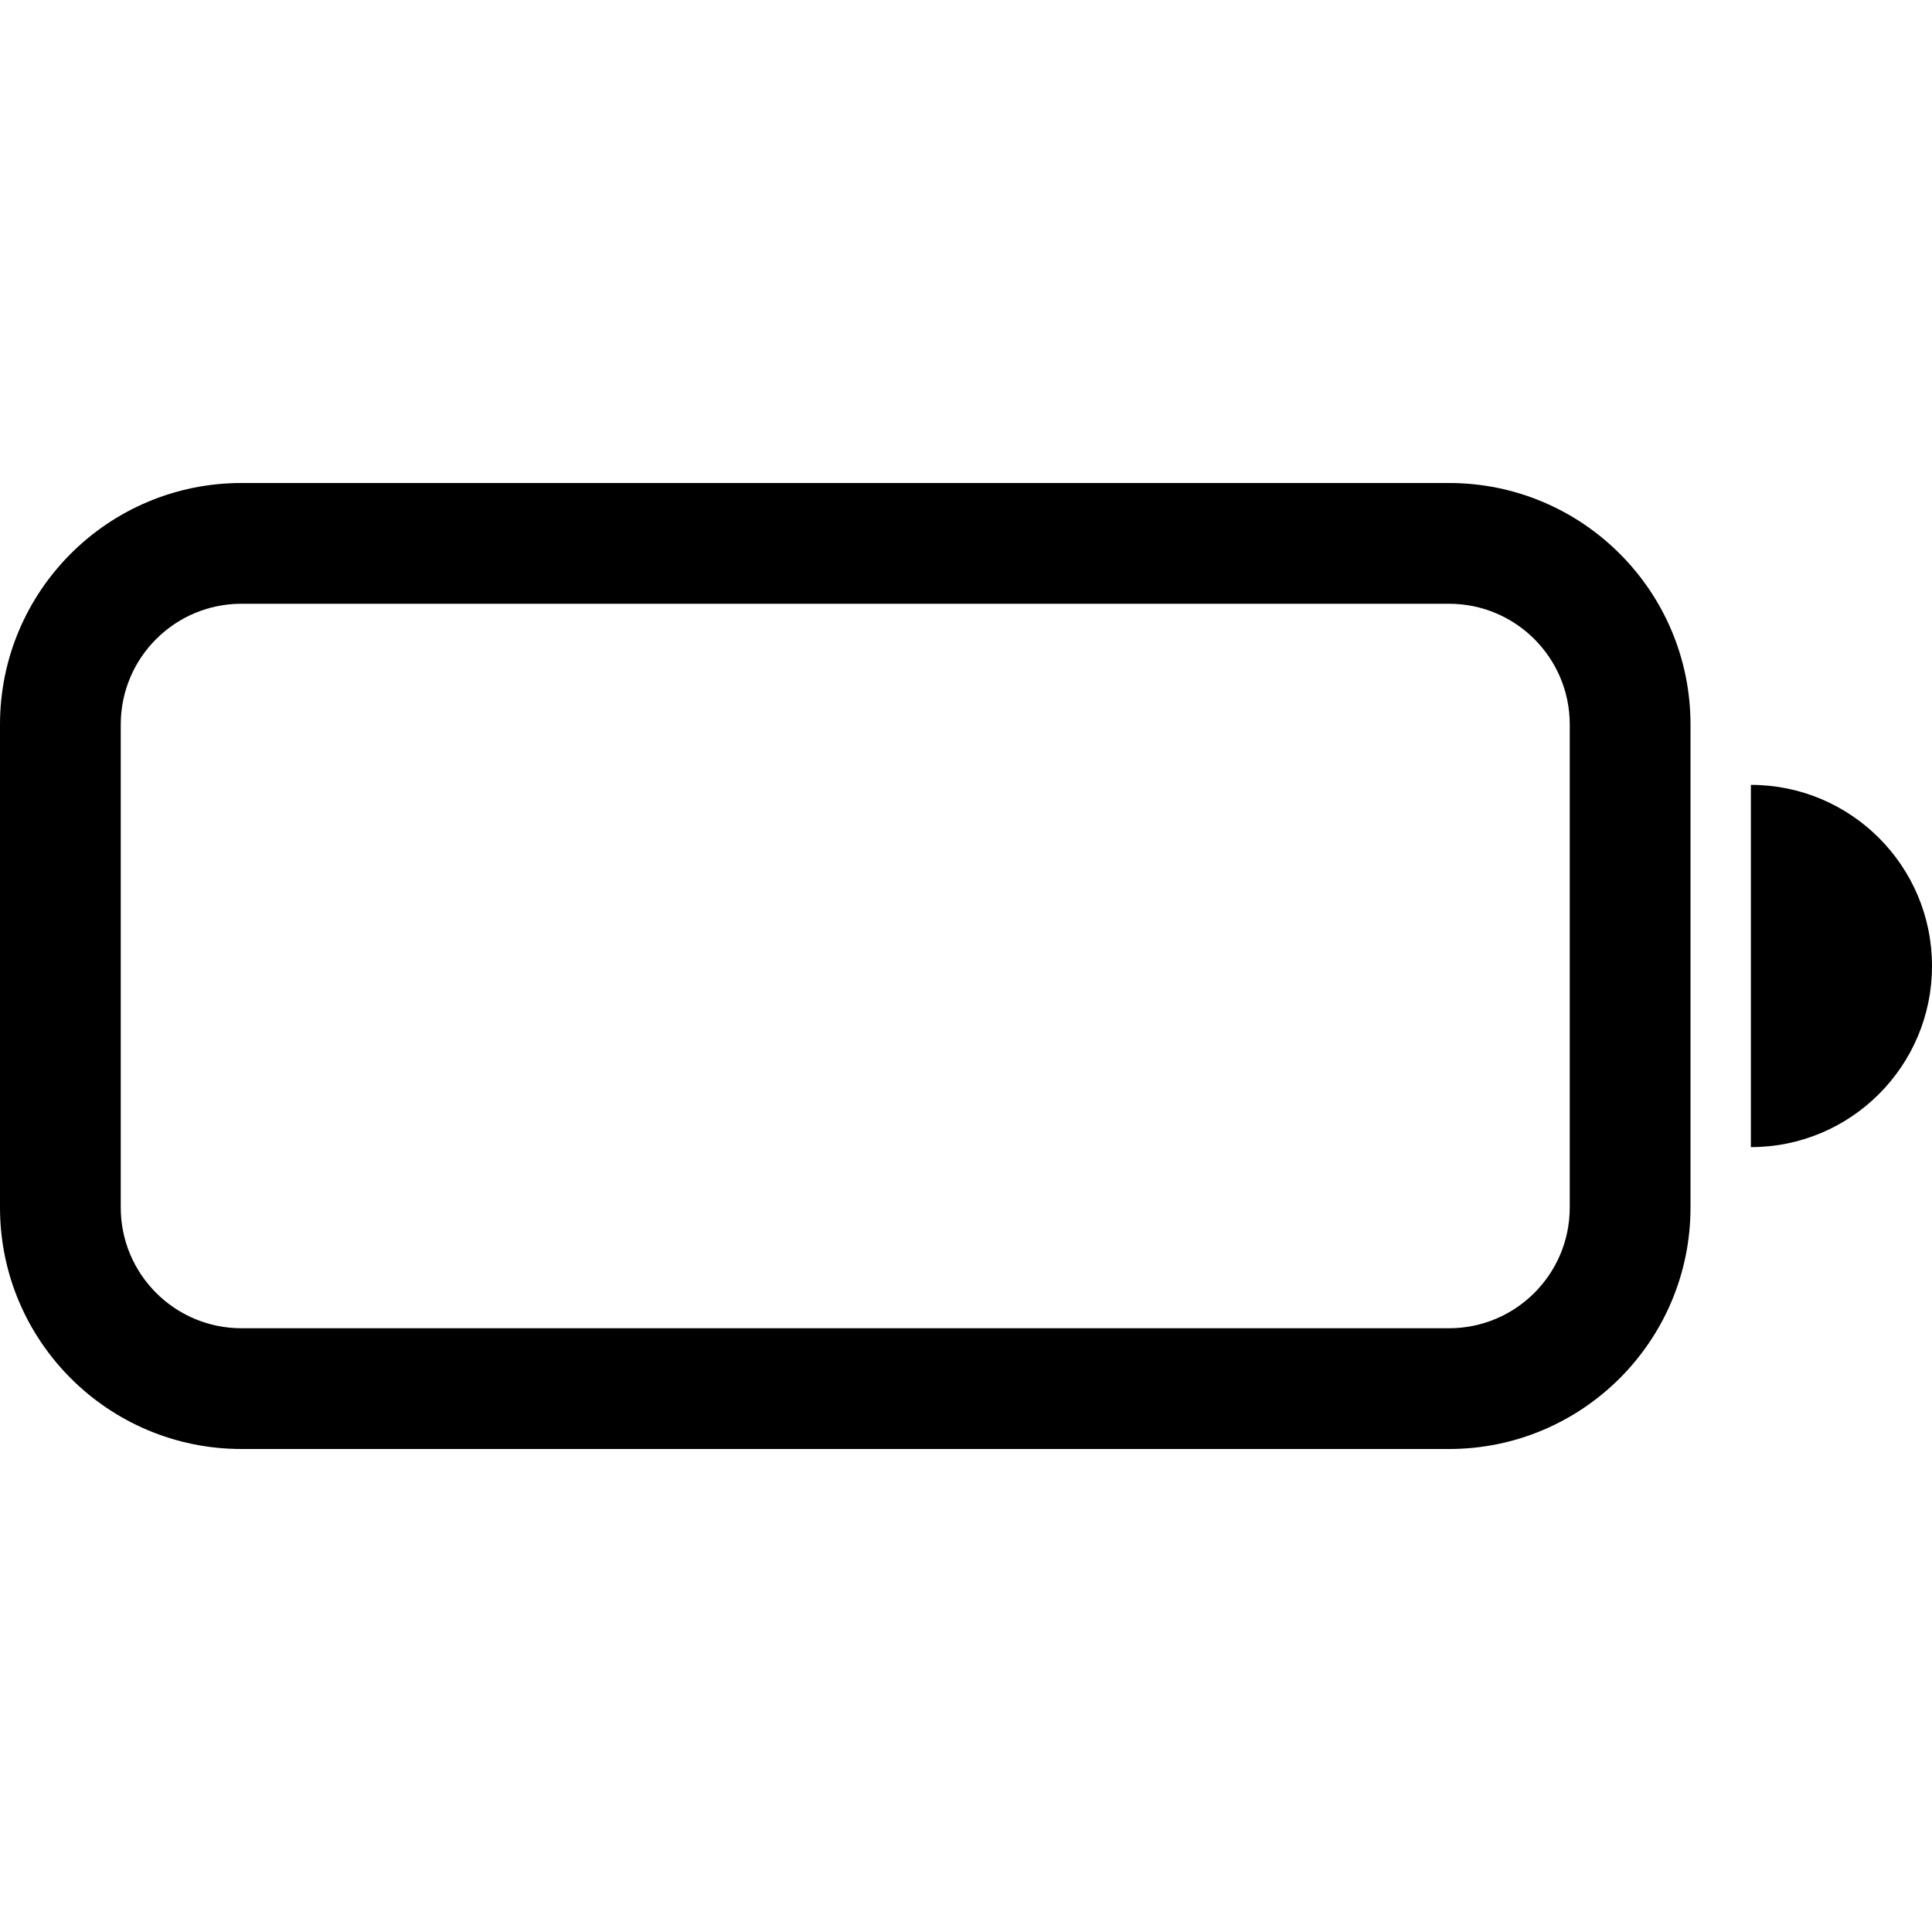
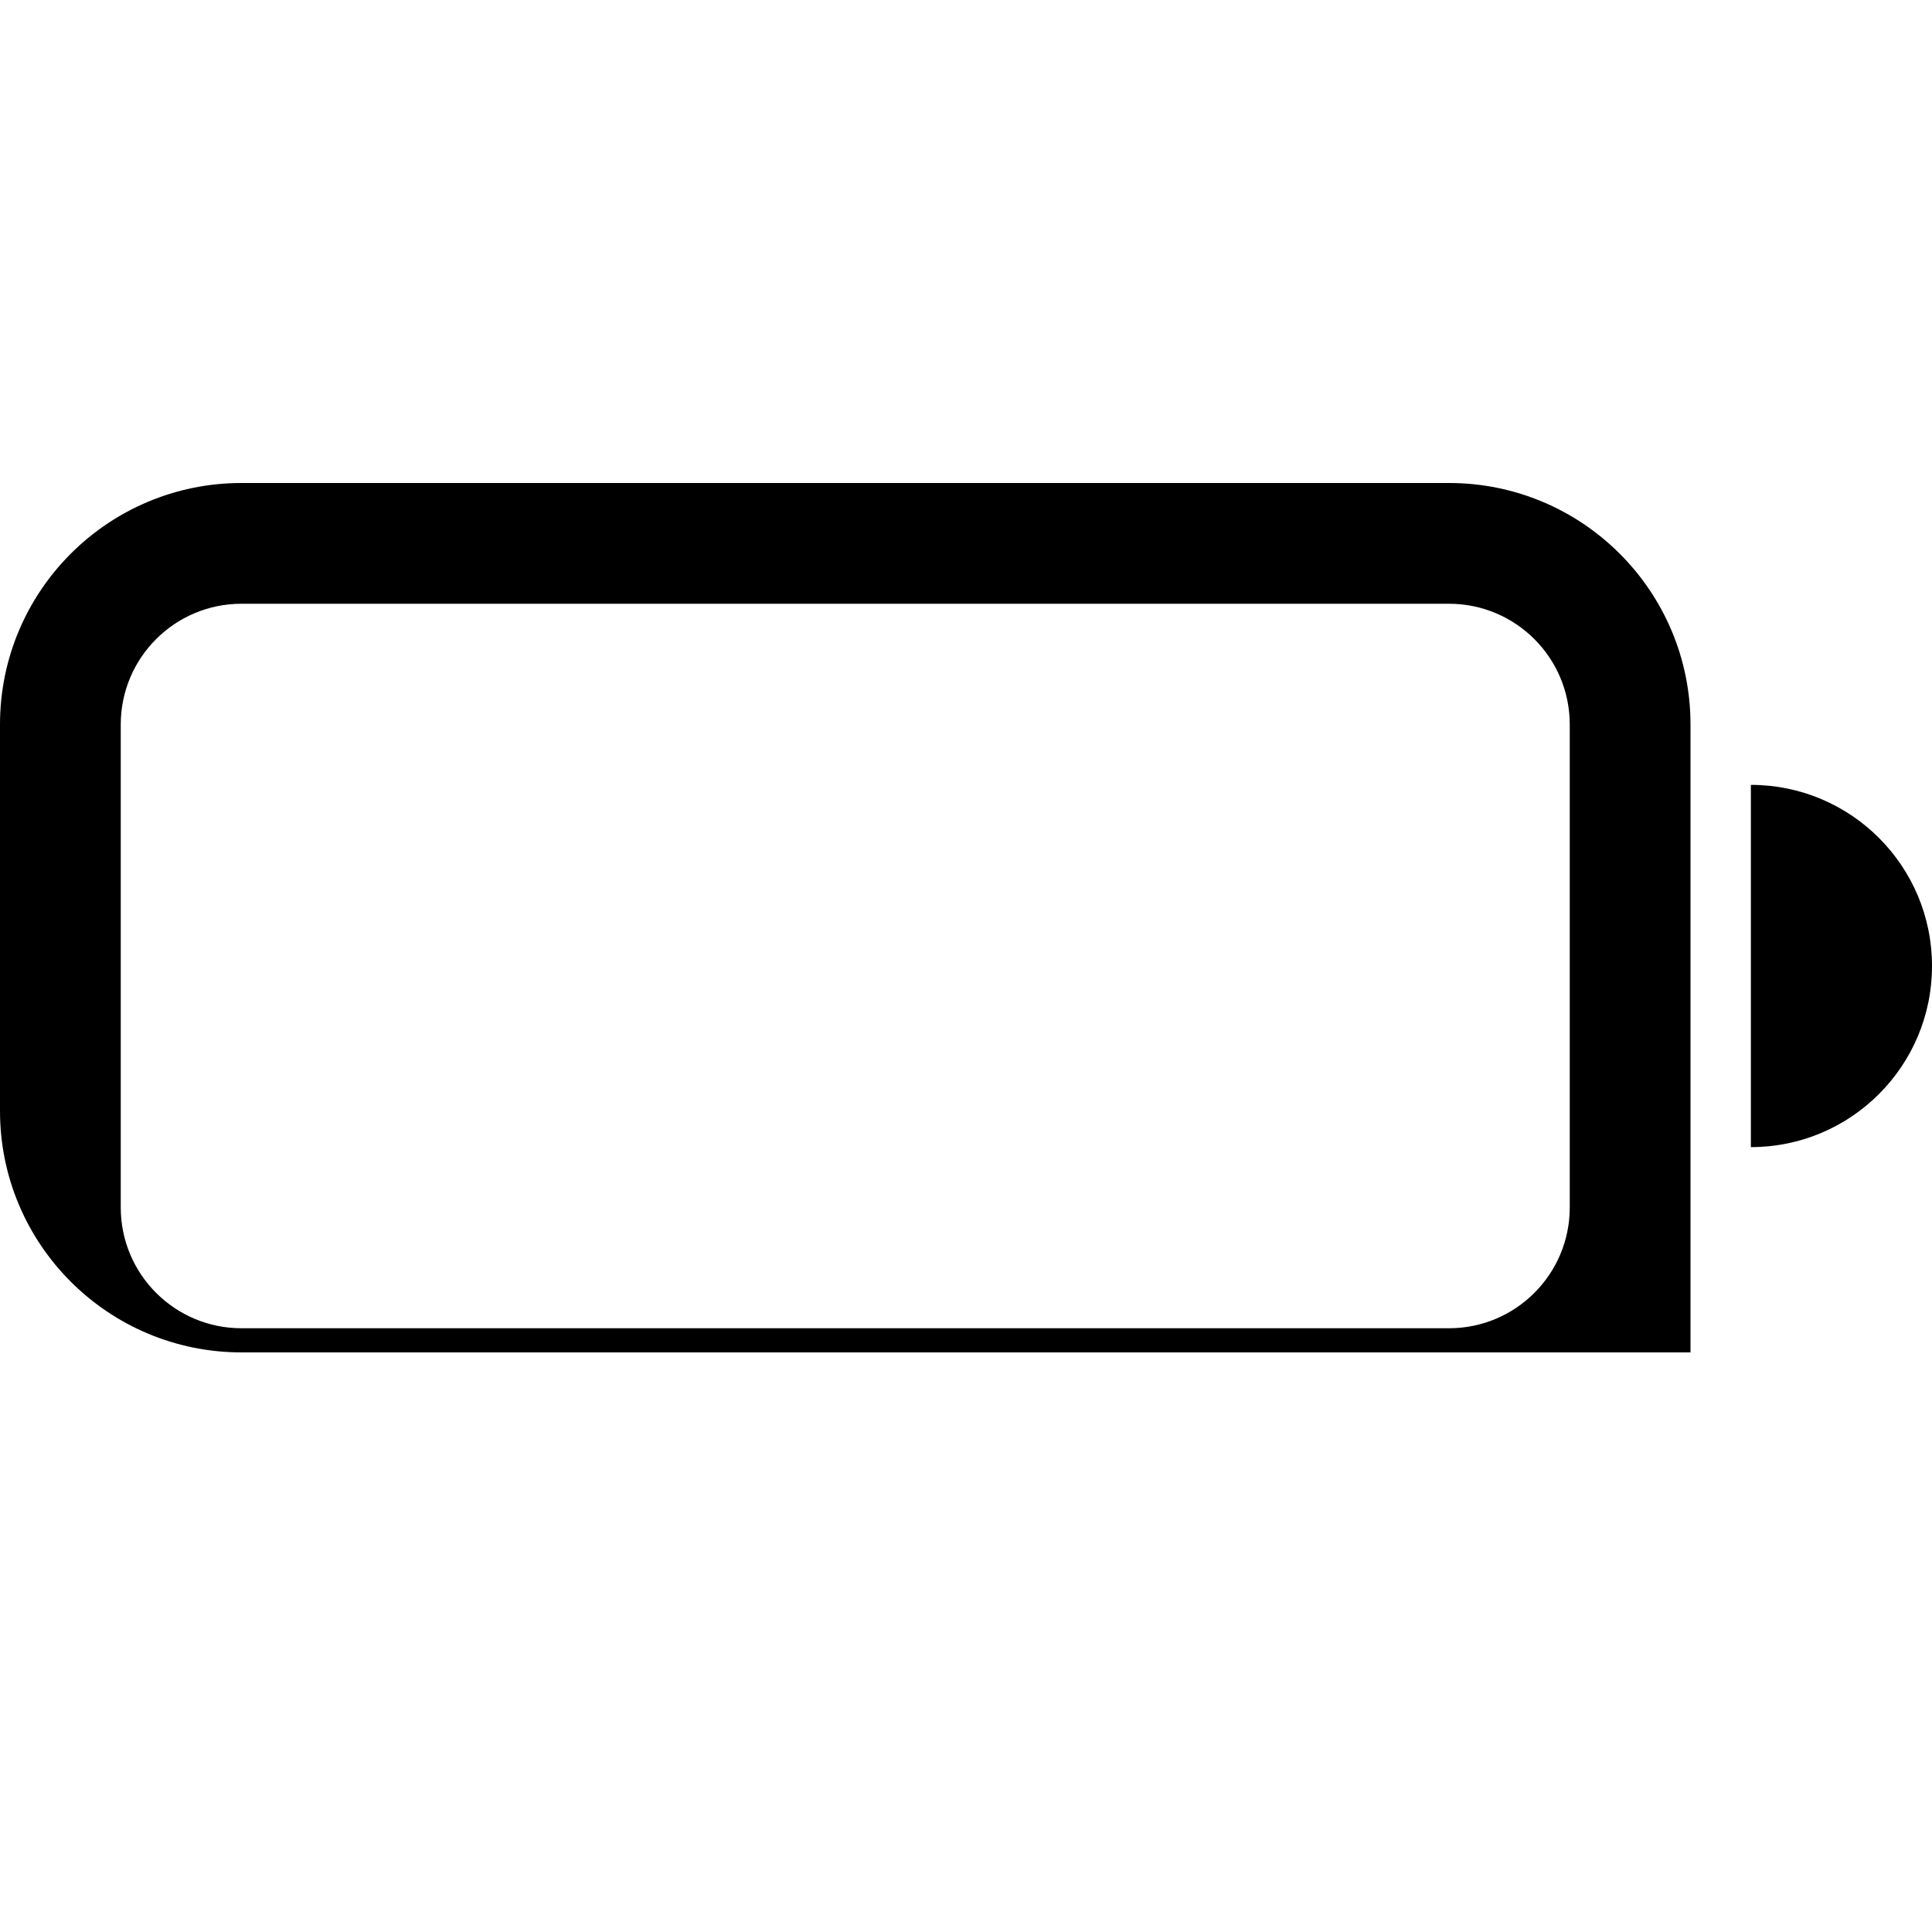
<svg xmlns="http://www.w3.org/2000/svg" width="16" height="16" fill="currentColor" class="bi bi-battery" viewBox="0 0 16 16">
-   <path d="M0 6a2 2 0 0 1 2-2h10a2 2 0 0 1 2 2v4a2 2 0 0 1-2 2H2a2 2 0 0 1-2-2V6zm2-1a1 1 0 0 0-1 1v4a1 1 0 0 0 1 1h10a1 1 0 0 0 1-1V6a1 1 0 0 0-1-1H2zm14 3a1.5 1.5 0 0 1-1.5 1.5v-3A1.5 1.5 0 0 1 16 8z" />
+   <path d="M0 6a2 2 0 0 1 2-2h10a2 2 0 0 1 2 2v4.2 0 0 1-2 2H2a2 2 0 0 1-2-2V6zm2-1a1 1 0 0 0-1 1v4a1 1 0 0 0 1 1h10a1 1 0 0 0 1-1V6a1 1 0 0 0-1-1H2zm14 3a1.5 1.5 0 0 1-1.5 1.5v-3A1.5 1.5 0 0 1 16 8z" />
</svg>
